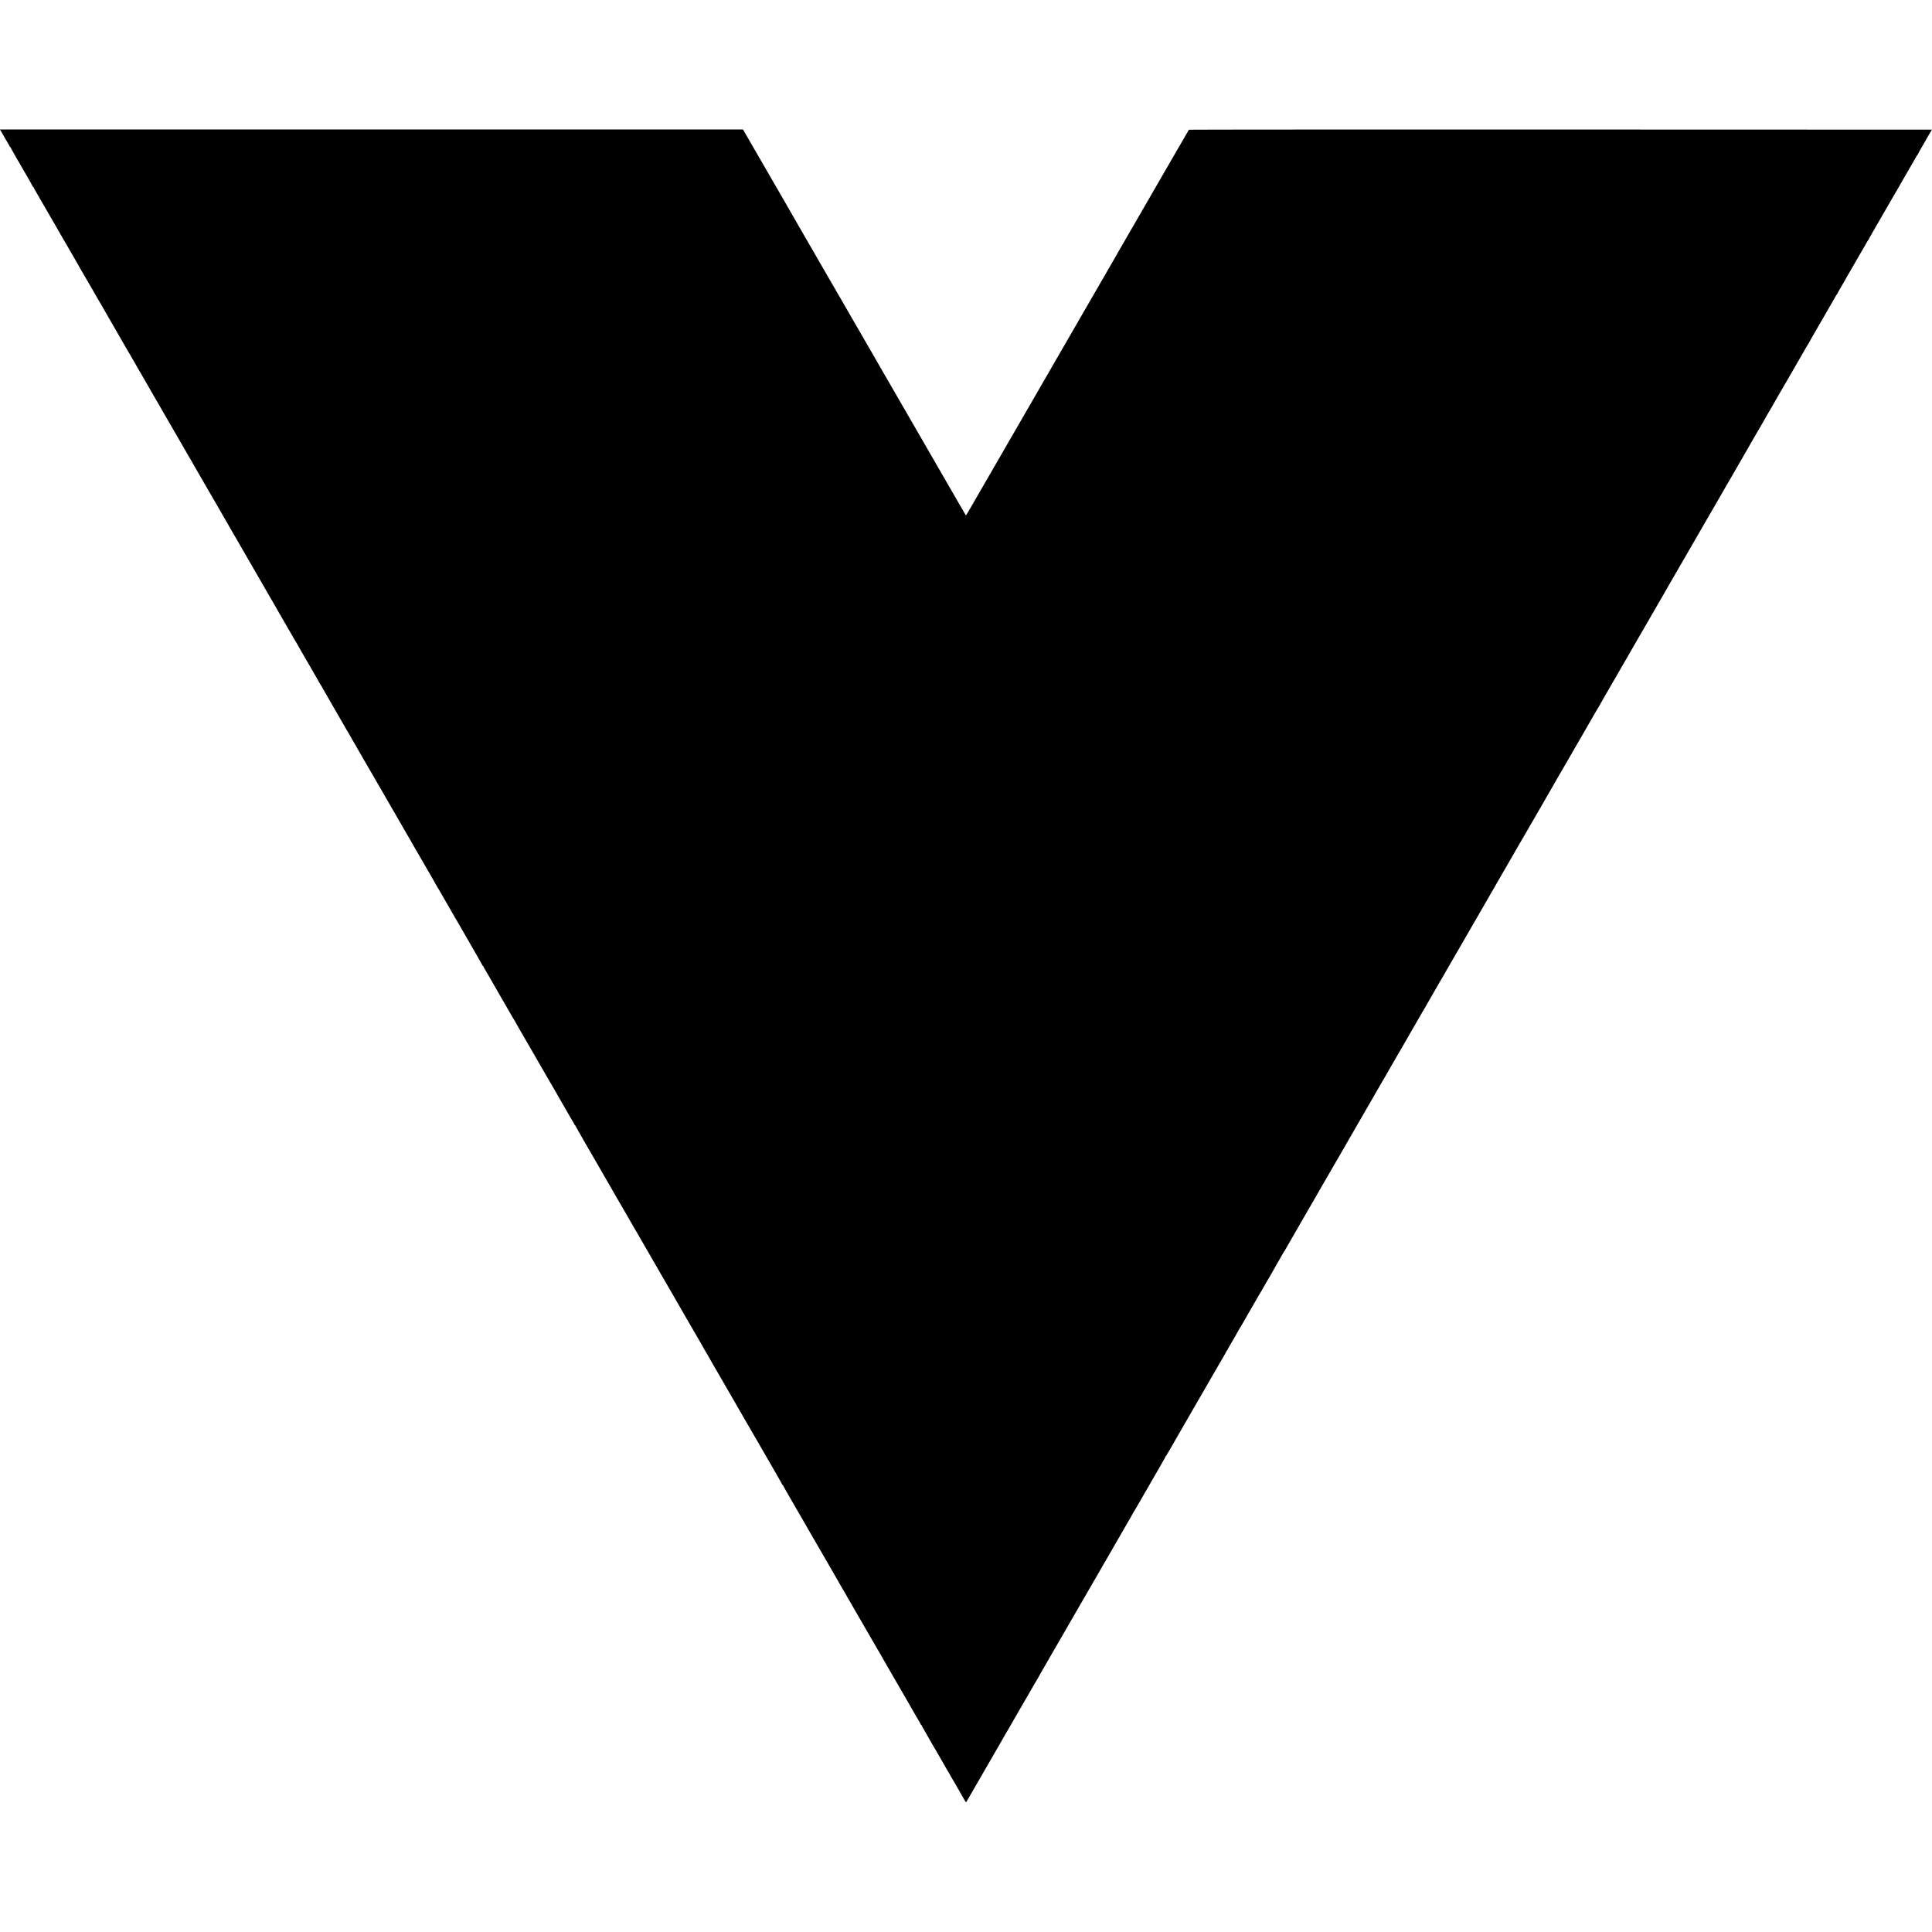
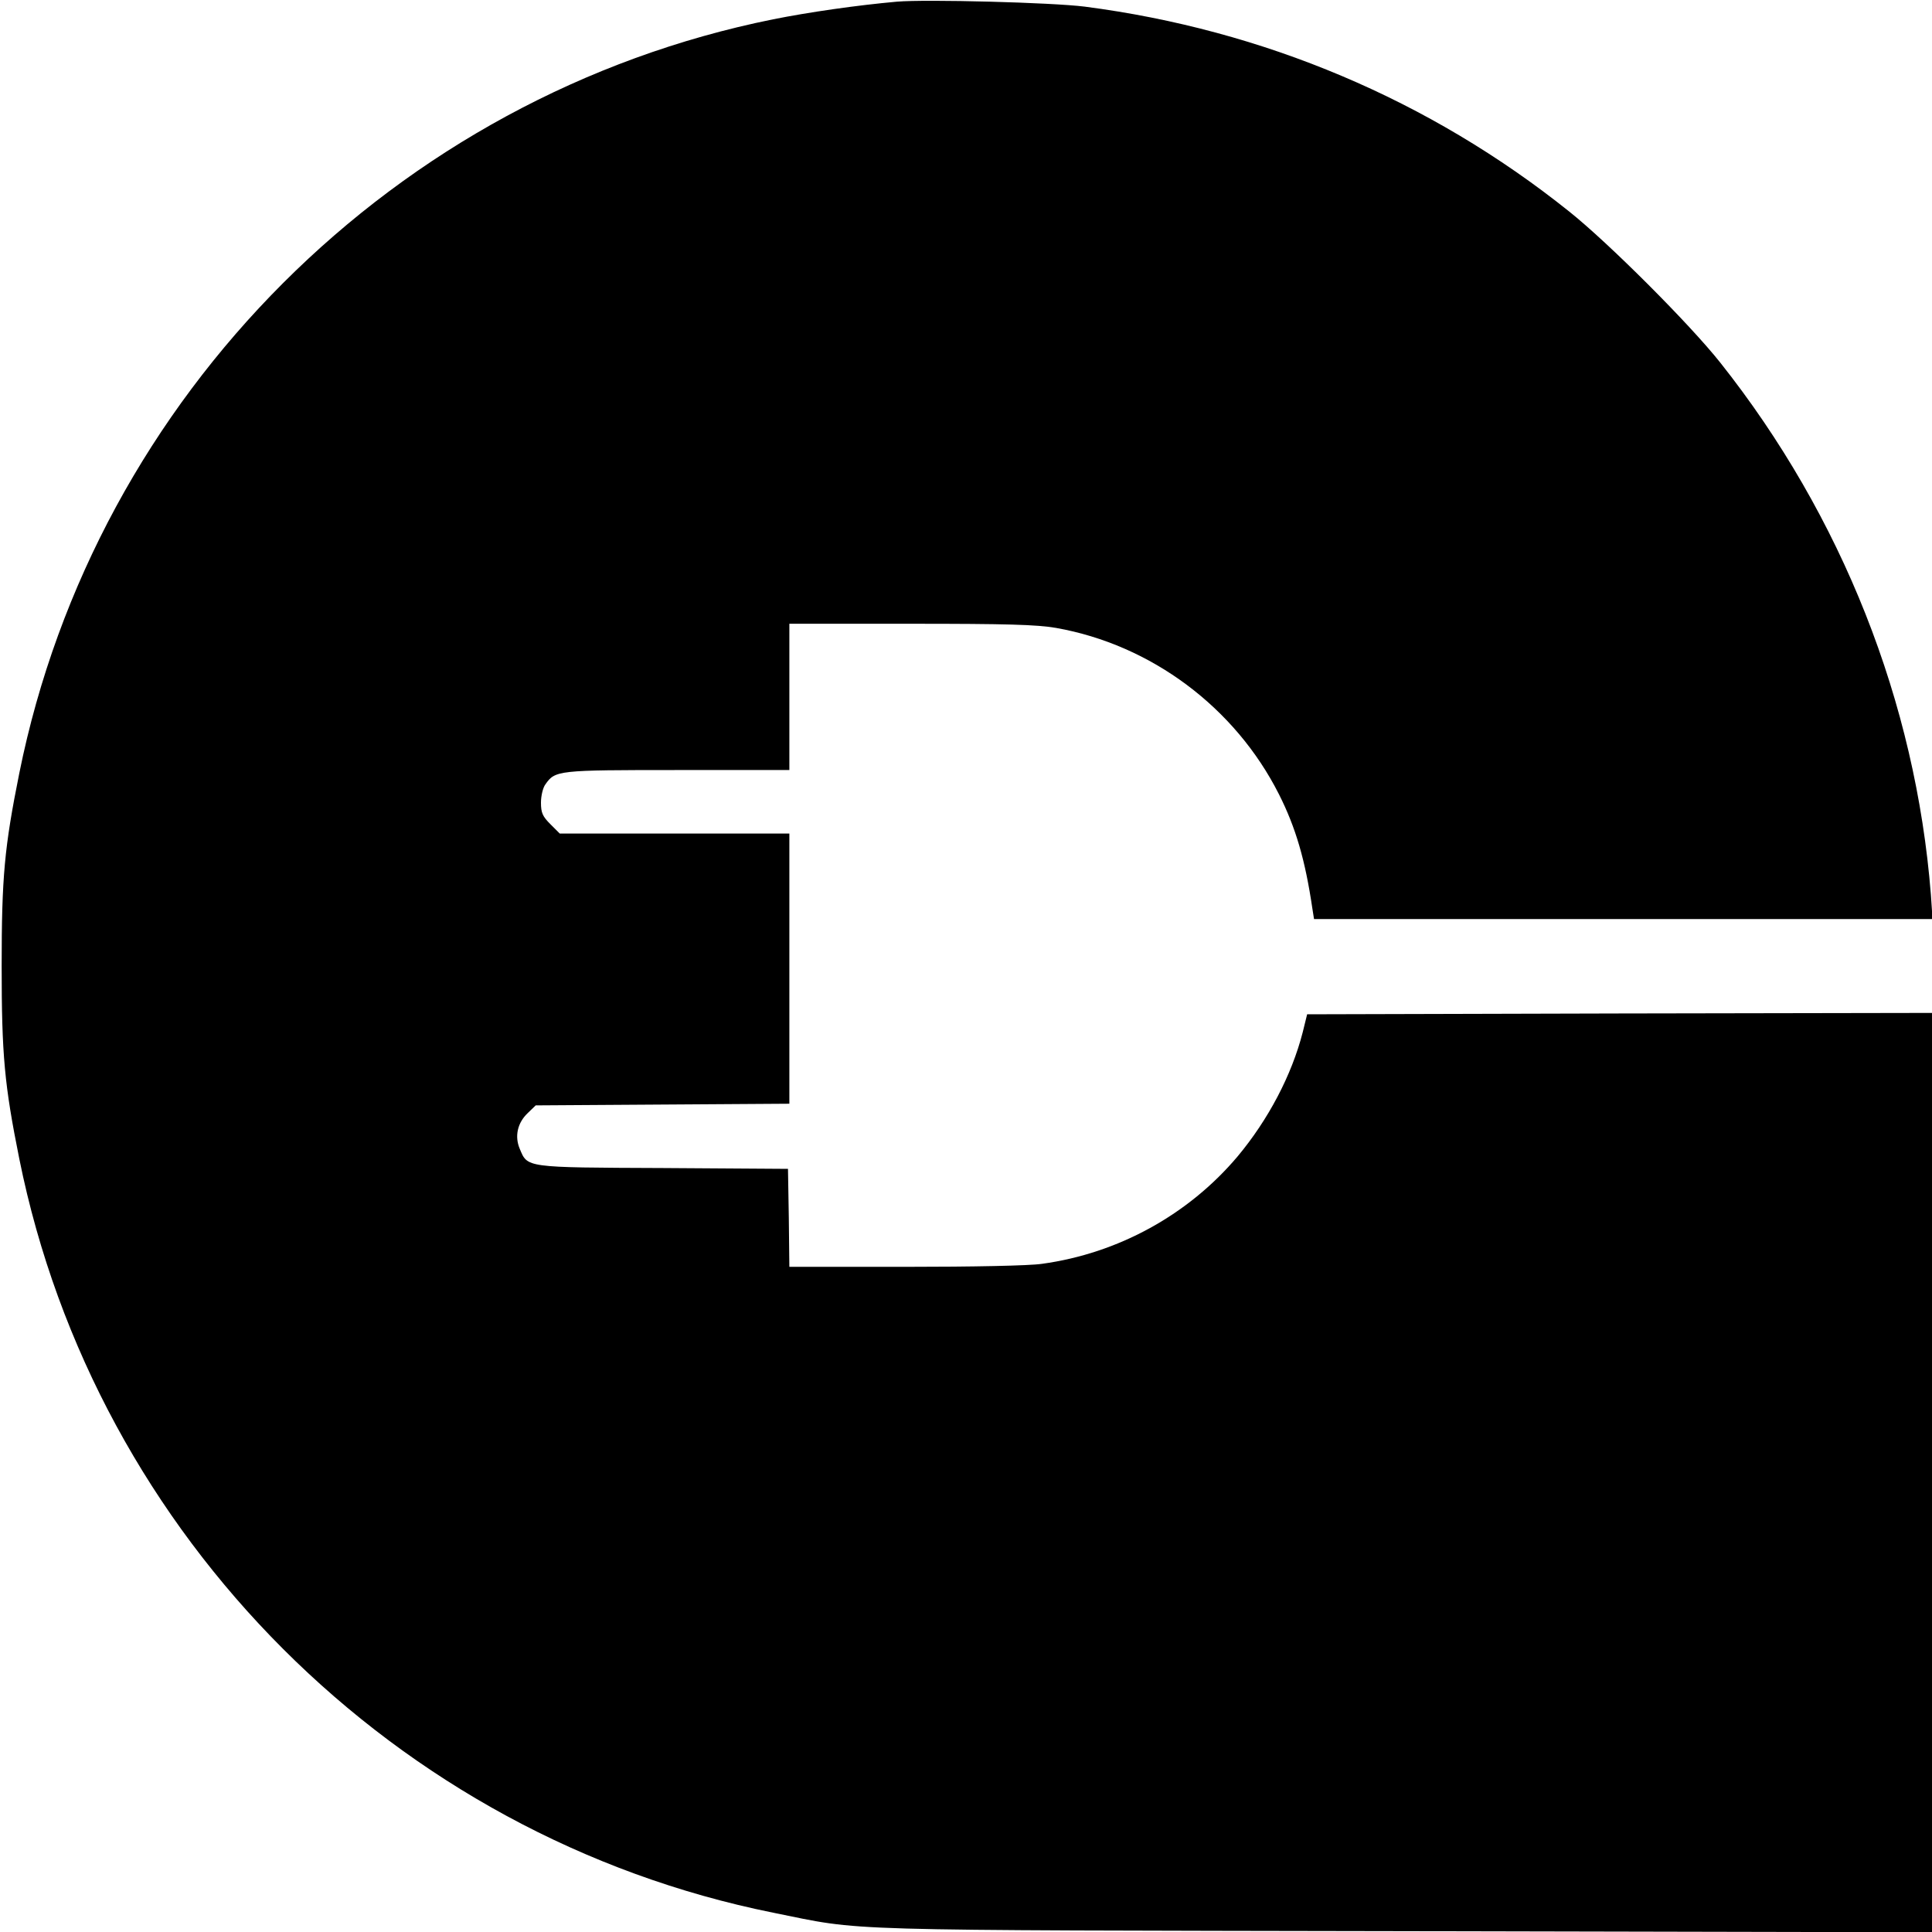
- <svg xmlns="http://www.w3.org/2000/svg" version="1.0" width="16pt" height="16pt" viewBox="0 0 16 16" preserveAspectRatio="xMidYMid meet">
-   <g transform="translate(0,16) scale(0.00032,-0.00032)" fill="#000000" stroke="none">
-     <path d="M18 46618 c45 -75 122 -207 122 -211 0 -2 25 -45 55 -95 30 -50 55 -96 55 -102 0 -5 5 -10 10 -10 6 0 10 -4 10 -9 0 -5 73 -135 161 -288 89 -153 173 -298 187 -323 14 -25 32 -57 41 -72 88 -149 187 -324 189 -335 2 -7 8 -13 13 -13 5 0 9 -4 9 -10 0 -5 46 -89 103 -187 175 -302 490 -846 507 -876 8 -16 20 -36 25 -45 28 -46 290 -498 339 -585 13 -23 74 -129 136 -236 61 -107 123 -215 137 -240 14 -25 29 -50 33 -56 5 -5 23 -37 40 -70 18 -33 38 -67 44 -75 11 -16 21 -33 63 -109 14 -25 29 -50 33 -56 4 -5 21 -35 38 -65 55 -100 261 -455 269 -465 4 -5 14 -21 20 -35 15 -29 41 -75 103 -180 24 -41 52 -88 60 -105 9 -16 57 -100 107 -185 112 -193 362 -626 380 -660 8 -14 23 -38 33 -55 11 -16 23 -37 27 -45 4 -8 26 -46 48 -85 23 -38 53 -90 67 -115 46 -81 64 -113 178 -310 62 -107 121 -210 132 -227 37 -67 56 -99 85 -148 16 -27 32 -57 36 -65 4 -8 15 -27 25 -42 9 -15 53 -89 96 -165 44 -76 177 -307 296 -513 120 -206 268 -463 330 -570 131 -227 117 -203 200 -348 36 -62 73 -125 82 -140 10 -15 21 -34 25 -42 4 -8 20 -37 36 -65 17 -27 38 -65 48 -82 49 -85 64 -111 87 -153 13 -25 28 -49 32 -55 4 -5 78 -134 165 -285 87 -151 166 -288 176 -305 10 -16 26 -43 35 -59 9 -17 125 -217 257 -445 132 -229 253 -441 270 -471 17 -30 45 -79 64 -108 18 -29 33 -54 33 -57 0 -2 20 -37 44 -77 24 -40 123 -212 221 -383 97 -170 190 -330 205 -355 16 -25 39 -65 53 -90 13 -25 81 -144 152 -265 70 -121 137 -238 150 -260 12 -22 37 -65 55 -95 18 -30 43 -73 55 -95 12 -22 48 -85 80 -140 77 -132 163 -280 190 -330 13 -22 71 -123 130 -225 59 -102 116 -199 126 -217 10 -17 29 -50 43 -72 15 -22 26 -43 26 -45 0 -2 27 -50 60 -106 33 -56 60 -103 60 -105 0 -2 55 -98 90 -155 8 -14 182 -316 239 -414 13 -22 45 -79 72 -124 27 -46 49 -86 49 -89 0 -2 14 -24 30 -48 16 -24 30 -46 30 -49 0 -5 74 -135 100 -176 5 -8 24 -42 43 -75 50 -88 58 -101 262 -455 104 -179 199 -345 213 -370 14 -25 28 -49 32 -55 4 -5 17 -26 28 -45 10 -19 62 -109 114 -200 114 -197 133 -230 170 -295 16 -27 33 -57 38 -65 17 -28 96 -165 103 -180 4 -8 16 -28 26 -45 10 -16 77 -131 148 -255 72 -124 181 -313 243 -420 62 -107 121 -209 131 -227 35 -62 323 -560 392 -678 38 -66 83 -145 100 -175 16 -30 33 -59 37 -65 4 -5 17 -27 29 -47 34 -61 56 -100 90 -156 17 -29 31 -55 31 -57 0 -2 17 -32 39 -67 21 -35 134 -229 251 -433 117 -203 235 -407 261 -451 27 -45 49 -85 49 -88 0 -4 8 -19 19 -34 15 -21 200 -341 309 -533 10 -19 33 -58 51 -87 17 -29 31 -54 31 -56 0 -2 25 -44 55 -94 30 -50 55 -95 55 -98 0 -4 6 -15 14 -23 7 -9 27 -41 43 -71 17 -30 170 -297 342 -594 171 -296 311 -542 311 -547 0 -5 5 -9 10 -9 6 0 10 -4 10 -10 0 -5 22 -47 49 -92 27 -46 58 -99 68 -118 24 -43 81 -140 93 -160 5 -8 66 -114 135 -235 69 -121 130 -227 135 -235 12 -21 259 -447 283 -490 10 -19 28 -47 38 -62 11 -14 19 -29 19 -32 0 -3 37 -69 83 -148 99 -170 305 -526 337 -583 13 -22 31 -53 41 -70 11 -16 22 -37 26 -45 7 -14 82 -146 103 -180 14 -24 181 -311 205 -355 13 -22 46 -80 75 -130 29 -49 64 -110 78 -135 14 -25 51 -88 82 -140 31 -52 59 -102 63 -110 4 -8 18 -33 31 -55 205 -353 284 -489 309 -535 17 -30 45 -78 62 -106 18 -28 36 -60 39 -72 4 -12 12 -22 17 -22 5 0 9 -4 9 -10 0 -5 109 -197 241 -427 133 -230 250 -431 259 -448 51 -90 222 -385 280 -485 37 -63 78 -135 92 -160 14 -25 67 -117 118 -205 51 -88 101 -175 111 -193 34 -58 55 -95 149 -257 51 -88 101 -173 110 -190 9 -16 76 -131 147 -255 72 -124 140 -241 151 -260 61 -108 281 -489 355 -615 38 -66 77 -133 87 -150 35 -63 91 -161 100 -175 14 -23 99 -169 128 -220 54 -97 135 -235 142 -245 4 -5 20 -32 35 -60 26 -48 238 -416 276 -480 10 -16 26 -46 37 -65 30 -53 382 -661 403 -695 10 -16 22 -37 26 -45 4 -8 26 -48 50 -88 24 -41 43 -75 43 -77 0 -2 22 -40 50 -85 27 -45 50 -84 50 -86 0 -3 38 -69 83 -147 84 -142 302 -520 340 -587 10 -19 34 -60 52 -90 18 -30 44 -75 57 -100 14 -25 45 -79 70 -120 25 -41 56 -96 70 -121 14 -25 77 -133 138 -240 62 -107 122 -210 132 -229 25 -43 310 -535 337 -581 11 -19 26 -45 34 -59 17 -32 238 -414 266 -460 11 -19 24 -41 28 -49 3 -7 75 -133 160 -278 84 -146 153 -269 153 -274 0 -5 5 -9 10 -9 6 0 10 -4 10 -10 0 -5 82 -150 181 -322 182 -314 201 -346 240 -415 12 -21 80 -139 152 -263 71 -124 141 -245 155 -270 14 -25 28 -49 32 -55 6 -8 145 -248 220 -380 37 -66 209 -362 229 -395 11 -19 24 -42 28 -49 4 -8 67 -118 140 -243 73 -125 133 -230 133 -233 0 -2 15 -28 33 -57 19 -29 47 -78 64 -108 17 -30 53 -93 79 -139 53 -90 82 -141 157 -272 82 -142 115 -199 381 -659 142 -245 268 -463 281 -485 12 -22 71 -125 132 -230 60 -104 172 -298 248 -430 76 -132 146 -253 156 -270 11 -16 22 -36 26 -44 3 -8 30 -54 60 -103 29 -49 53 -91 53 -93 0 -3 18 -34 40 -70 22 -36 40 -67 40 -69 0 -2 37 -66 81 -142 45 -77 98 -168 119 -204 20 -36 47 -81 58 -100 12 -19 27 -47 33 -62 6 -16 15 -28 20 -28 5 0 9 -4 9 -9 0 -6 63 -118 140 -251 77 -133 140 -243 140 -245 0 -2 18 -33 41 -70 22 -37 49 -83 60 -101 10 -19 29 -51 40 -71 25 -45 109 -189 126 -218 7 -11 17 -29 22 -40 6 -11 22 -38 35 -60 14 -22 37 -62 52 -90 14 -27 35 -62 45 -77 11 -14 19 -29 19 -32 0 -3 18 -35 40 -71 22 -36 40 -67 40 -69 0 -2 19 -35 42 -72 23 -38 55 -94 72 -124 26 -47 139 -244 171 -298 6 -9 21 -36 34 -60 28 -48 37 -51 51 -19 6 12 19 36 29 52 10 17 27 46 38 65 11 19 104 181 208 360 103 179 199 345 213 370 14 25 42 74 64 109 21 34 38 65 38 67 0 2 18 33 40 69 22 36 40 67 40 69 0 3 177 310 199 346 16 26 136 234 140 244 2 5 25 44 52 88 27 44 49 81 49 84 0 2 18 34 40 70 22 36 40 67 40 69 0 2 20 36 43 77 35 58 169 289 297 513 9 17 50 86 90 155 40 69 86 150 103 180 16 30 35 62 41 70 6 8 16 24 22 35 35 64 72 129 167 293 59 100 116 199 127 220 11 20 30 53 41 72 43 72 1070 1850 1121 1940 14 25 65 113 113 195 48 83 96 166 107 185 10 19 28 50 38 68 11 18 73 124 137 235 64 111 175 303 246 427 71 124 173 299 225 390 52 91 116 202 143 248 27 45 49 85 49 89 0 4 6 14 14 22 7 9 28 43 46 76 26 47 251 436 378 655 11 19 29 51 40 70 11 19 101 176 201 348 99 172 181 317 181 323 0 5 5 9 10 9 6 0 10 5 10 11 0 6 8 23 18 37 11 15 32 52 49 82 16 30 130 228 253 440 122 212 234 405 248 430 13 25 39 70 57 100 39 65 69 117 130 225 25 44 50 87 55 95 12 19 78 134 220 380 61 107 129 224 150 260 161 277 222 382 246 425 15 28 47 83 71 123 24 41 43 78 43 83 0 5 4 9 8 9 4 0 13 12 19 28 7 15 23 45 36 67 66 110 277 478 277 483 0 3 6 13 14 21 7 9 27 41 43 71 17 30 45 80 63 110 34 57 375 649 394 685 6 11 16 27 22 35 6 8 26 42 44 75 18 33 41 74 51 90 10 17 24 41 32 55 54 97 72 128 88 152 11 14 19 28 19 30 0 3 79 141 175 308 96 167 175 305 175 308 0 3 6 13 14 21 7 9 26 39 41 66 33 60 276 483 338 587 24 40 46 80 50 88 4 8 13 24 20 35 14 23 95 163 125 215 11 19 52 91 92 160 40 69 80 139 90 155 9 17 103 179 207 360 105 182 200 346 211 365 103 181 463 802 489 845 7 11 15 27 19 35 4 8 29 51 55 95 64 110 828 1433 848 1470 9 17 24 41 33 55 9 14 29 48 45 77 15 28 52 93 82 145 30 51 62 107 71 123 17 30 231 398 400 690 51 88 103 179 115 202 12 23 26 48 32 55 6 7 24 38 40 68 17 30 61 107 98 170 37 63 84 144 103 180 19 36 41 72 48 81 8 8 14 18 14 21 0 4 27 51 59 106 32 55 72 124 89 154 16 29 71 125 122 213 51 88 104 180 118 205 13 25 28 50 32 55 4 6 17 26 28 45 11 19 45 80 77 135 31 55 66 116 77 135 11 19 88 152 171 295 401 694 620 1072 650 1125 11 19 87 152 170 295 83 143 158 273 166 288 9 16 21 36 26 45 6 9 31 52 55 96 25 43 54 94 66 115 11 20 95 164 186 321 91 157 173 299 182 315 9 17 26 46 37 65 12 19 66 114 121 210 56 96 108 186 117 200 8 14 24 40 34 59 24 45 383 664 412 713 5 9 17 29 26 45 15 28 120 210 241 419 36 61 68 117 72 125 4 8 12 23 19 34 35 57 245 420 262 453 11 20 35 61 53 90 17 29 32 54 32 56 0 3 28 51 62 108 33 57 70 119 80 138 10 19 23 42 28 50 5 8 32 53 59 100 27 47 149 258 271 470 122 212 234 405 248 430 30 53 62 108 80 135 6 11 15 27 19 35 4 8 85 150 181 315 96 165 187 323 202 350 31 56 116 202 130 225 5 8 25 42 43 75 19 33 92 159 162 280 149 257 157 271 202 350 19 33 38 67 43 75 9 14 228 392 275 475 12 22 55 96 95 165 40 69 80 139 90 155 24 42 202 350 221 383 9 15 27 47 41 72 14 25 75 131 136 236 61 106 121 210 134 232 99 172 271 470 279 482 5 8 23 40 40 70 18 30 81 141 142 245 60 105 121 210 135 235 14 25 71 124 127 220 56 96 143 247 194 335 51 88 96 167 102 175 14 24 180 311 204 355 23 43 340 590 356 615 5 8 50 87 101 175 171 301 517 898 582 1008 25 43 46 81 46 83 0 2 12 23 27 47 14 23 40 67 56 97 16 30 35 62 42 70 7 8 15 22 18 30 4 8 20 38 37 65 16 28 33 57 37 65 6 12 111 196 143 250 5 8 55 95 112 193 57 98 113 195 126 215 12 20 27 46 32 57 6 11 14 27 20 35 5 8 76 130 156 270 80 140 165 287 187 325 23 39 52 90 66 115 13 25 30 52 37 61 8 8 14 18 14 21 0 4 41 77 92 165 50 87 175 302 276 478 101 176 208 360 236 408 28 49 67 117 86 152 19 35 41 70 48 77 6 6 12 15 12 19 0 7 124 224 167 291 12 21 23 40 23 42 0 2 21 40 46 83 26 43 55 92 64 109 54 95 327 568 354 614 19 30 45 75 59 100 71 128 82 145 89 148 4 2 8 8 8 13 0 5 42 82 94 172 311 538 496 858 518 897 14 25 40 70 58 100 18 30 42 71 53 90 10 19 79 139 152 265 73 127 142 246 153 265 10 19 43 76 72 125 29 50 63 108 75 130 65 116 80 140 87 143 4 2 8 8 8 12 0 8 114 212 140 250 6 8 14 24 20 35 5 11 54 97 108 190 l100 170 -9611 3 c-5286 1 -9614 -1 -9618 -5 -5 -6 -419 -719 -619 -1068 -89 -155 -267 -463 -323 -560 -38 -66 -81 -140 -95 -165 -31 -56 -263 -457 -526 -910 -110 -190 -224 -388 -254 -440 -29 -52 -61 -109 -71 -125 -23 -39 -243 -420 -268 -465 -11 -19 -204 -352 -428 -740 -224 -388 -477 -826 -563 -975 -85 -148 -185 -322 -222 -385 -37 -63 -120 -207 -185 -320 -65 -113 -177 -306 -248 -430 -72 -124 -172 -297 -222 -385 -51 -88 -142 -245 -202 -350 -131 -226 -247 -427 -408 -705 -65 -113 -249 -432 -410 -710 -160 -278 -388 -673 -506 -877 -118 -205 -216 -373 -219 -373 -3 0 -52 82 -109 183 -58 100 -144 250 -192 332 -95 164 -402 696 -647 1120 -85 149 -228 396 -317 550 -212 365 -982 1700 -1008 1745 -10 19 -43 76 -72 125 -29 50 -64 110 -77 135 -14 25 -63 110 -110 190 -47 80 -96 165 -110 190 -14 25 -99 171 -188 325 -89 154 -174 300 -188 325 -13 25 -64 113 -112 195 -48 83 -140 242 -205 355 -65 113 -183 317 -263 454 -79 137 -152 264 -163 282 -50 89 -335 583 -354 614 -12 19 -34 58 -50 85 -15 28 -129 226 -253 440 -124 215 -235 408 -247 430 -12 22 -69 121 -127 220 -58 99 -226 389 -373 645 -148 256 -324 561 -392 678 -67 117 -134 232 -147 255 -13 23 -33 59 -46 80 l-22 37 -9615 0 -9615 0 20 -32z" />
+ <svg xmlns="http://www.w3.org/2000/svg" version="1.0" width="700pt" height="700pt" viewBox="0 0 700 700" preserveAspectRatio="xMidYMid meet">
+   <g transform="translate(0,700) scale(0.1,-0.1)" fill="#000000" stroke="none">
+     <path d="M3250 6994 c-145 -13 -319 -38 -449 -64 -1369 -276 -2455 -1362 -2731 -2731 -54 -269 -64 -376 -64 -699 0 -323 10 -430 64 -699 276 -1369 1362 -2455 2731 -2731 337 -68 187 -63 2292 -67 l1907 -4 0 1666 0 1665 -1132 -2 -1132 -3 -16 -65 c-40 -156 -125 -317 -236 -450 -178 -211 -432 -351 -708 -389 -45 -7 -253 -11 -496 -11 l-420 0 -2 178 -3 177 -453 3 c-503 2 -490 1 -519 70 -19 45 -8 94 29 129 l29 28 460 3 459 3 0 489 0 490 -416 0 -416 0 -34 34 c-28 28 -34 41 -34 78 0 24 7 54 16 66 36 51 43 52 479 52 l405 0 0 265 0 265 439 0 c350 0 456 -3 527 -15 345 -61 649 -288 808 -603 61 -121 95 -238 121 -414 l6 -38 1121 0 1120 0 -6 88 c-55 697 -322 1372 -763 1928 -111 140 -406 435 -548 548 -505 404 -1107 658 -1755 742 -119 15 -574 27 -680 18z" />
  </g>
</svg>
